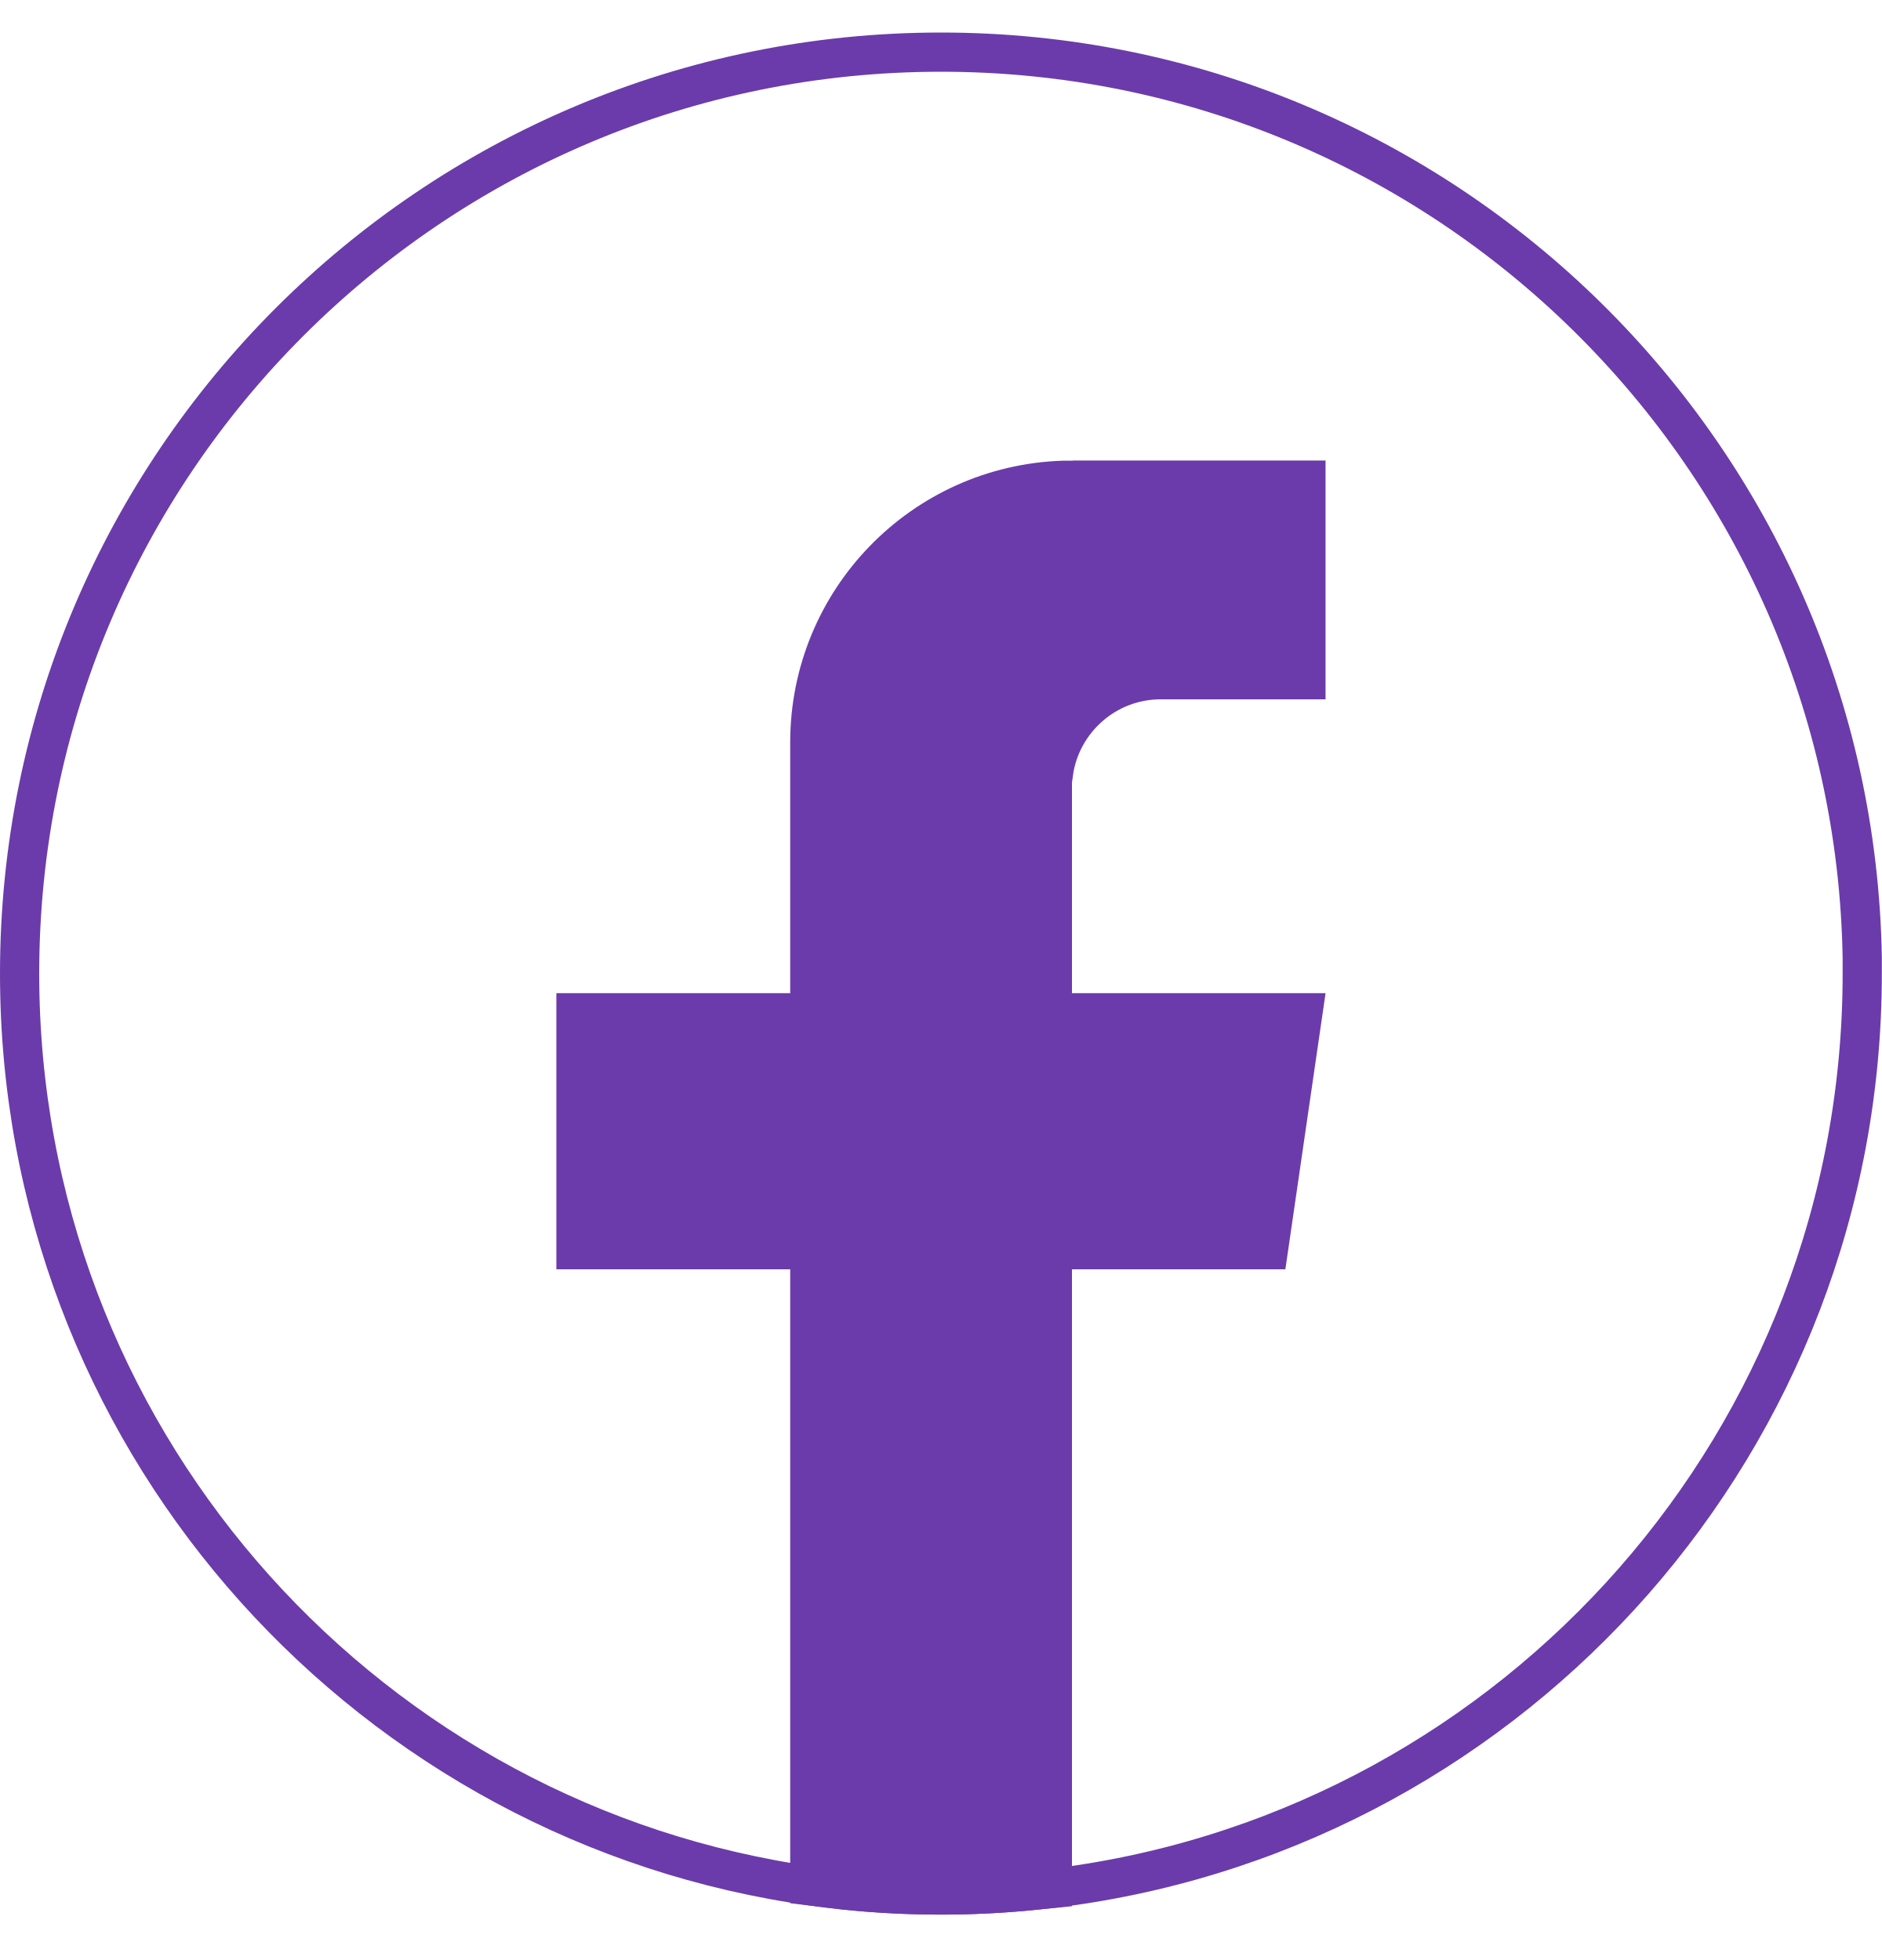
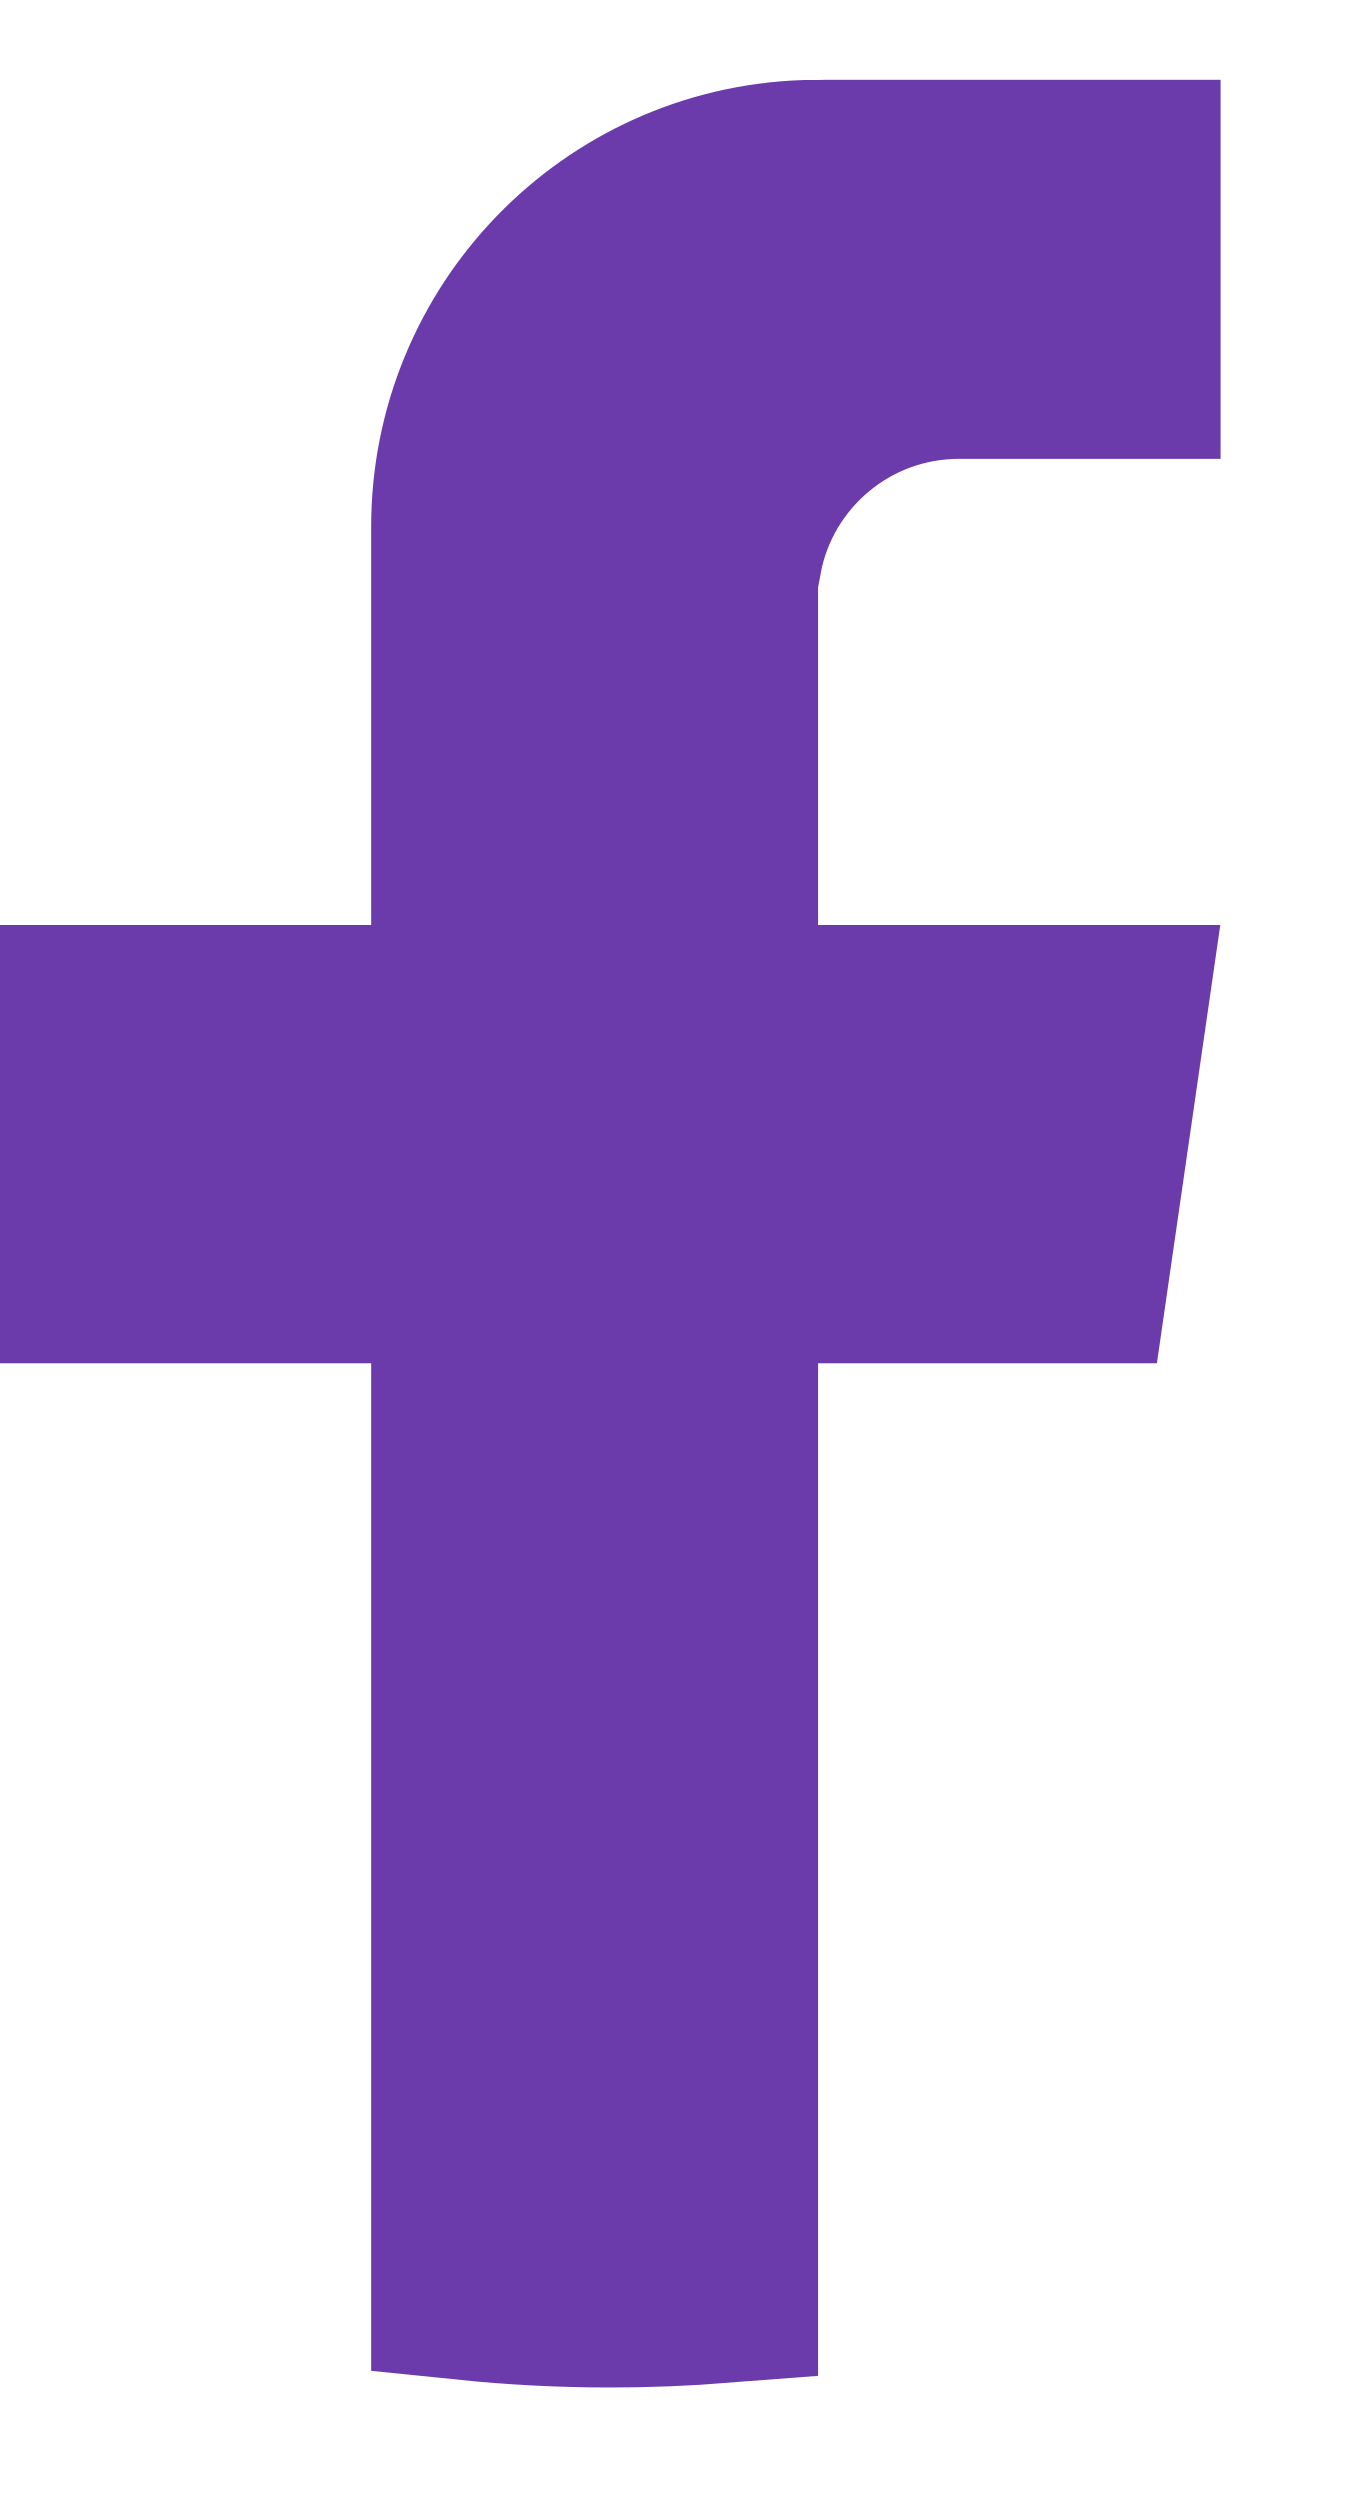
- <svg xmlns="http://www.w3.org/2000/svg" width="24" height="25" viewBox="0 0 24 25" fill="none">
-   <path d="M12 0.665C18.422 0.665 23.641 5.819 23.748 12.217V12.418C23.748 18.354 19.35 23.262 13.636 24.058C13.101 24.132 12.554 24.171 11.999 24.171C11.358 24.171 10.729 24.12 10.117 24.021L10.117 24.021C4.523 23.12 0.25 18.267 0.25 12.418C0.25 5.927 5.511 0.665 12 0.665Z" stroke="#6B3BAB" stroke-width="0.5" />
-   <path d="M14.802 8.42C13.977 8.42 13.295 9.034 13.186 9.829L13.17 9.845V10.053V12.668V13.168H13.67H16.326L15.959 15.69H13.67H13.17V16.19V23.862C12.785 23.901 12.394 23.921 11.999 23.921C11.518 23.921 11.043 23.892 10.577 23.834V16.19V15.69H10.077H7.595V13.168H10.077H10.577V12.668V9.469C10.577 7.794 11.907 6.43 13.568 6.376H13.671C13.687 6.376 13.701 6.375 13.713 6.374H16.404V8.42H14.802Z" fill="#6B3BAB" stroke="#6B3BAB" />
+ <svg xmlns="http://www.w3.org/2000/svg" width="7" height="13" viewBox="0 0 7 13" fill="none">
+   <path d="M4.987 1.886C4.385 1.886 3.883 2.318 3.776 2.889L3.754 2.911V3.119V4.81V5.31H4.254H5.768L5.583 6.589H4.254H3.754V7.089V11.892C3.562 11.907 3.369 11.915 3.173 11.915C2.922 11.915 2.674 11.902 2.43 11.877V7.089V6.589H1.93H0.5V5.31H1.93H2.43V4.81V2.74C2.43 1.753 3.212 0.949 4.191 0.916H4.255C4.267 0.916 4.278 0.915 4.288 0.915H5.847V1.886H4.987Z" fill="#6B3BAB" stroke="#6B3BAB" />
</svg>
